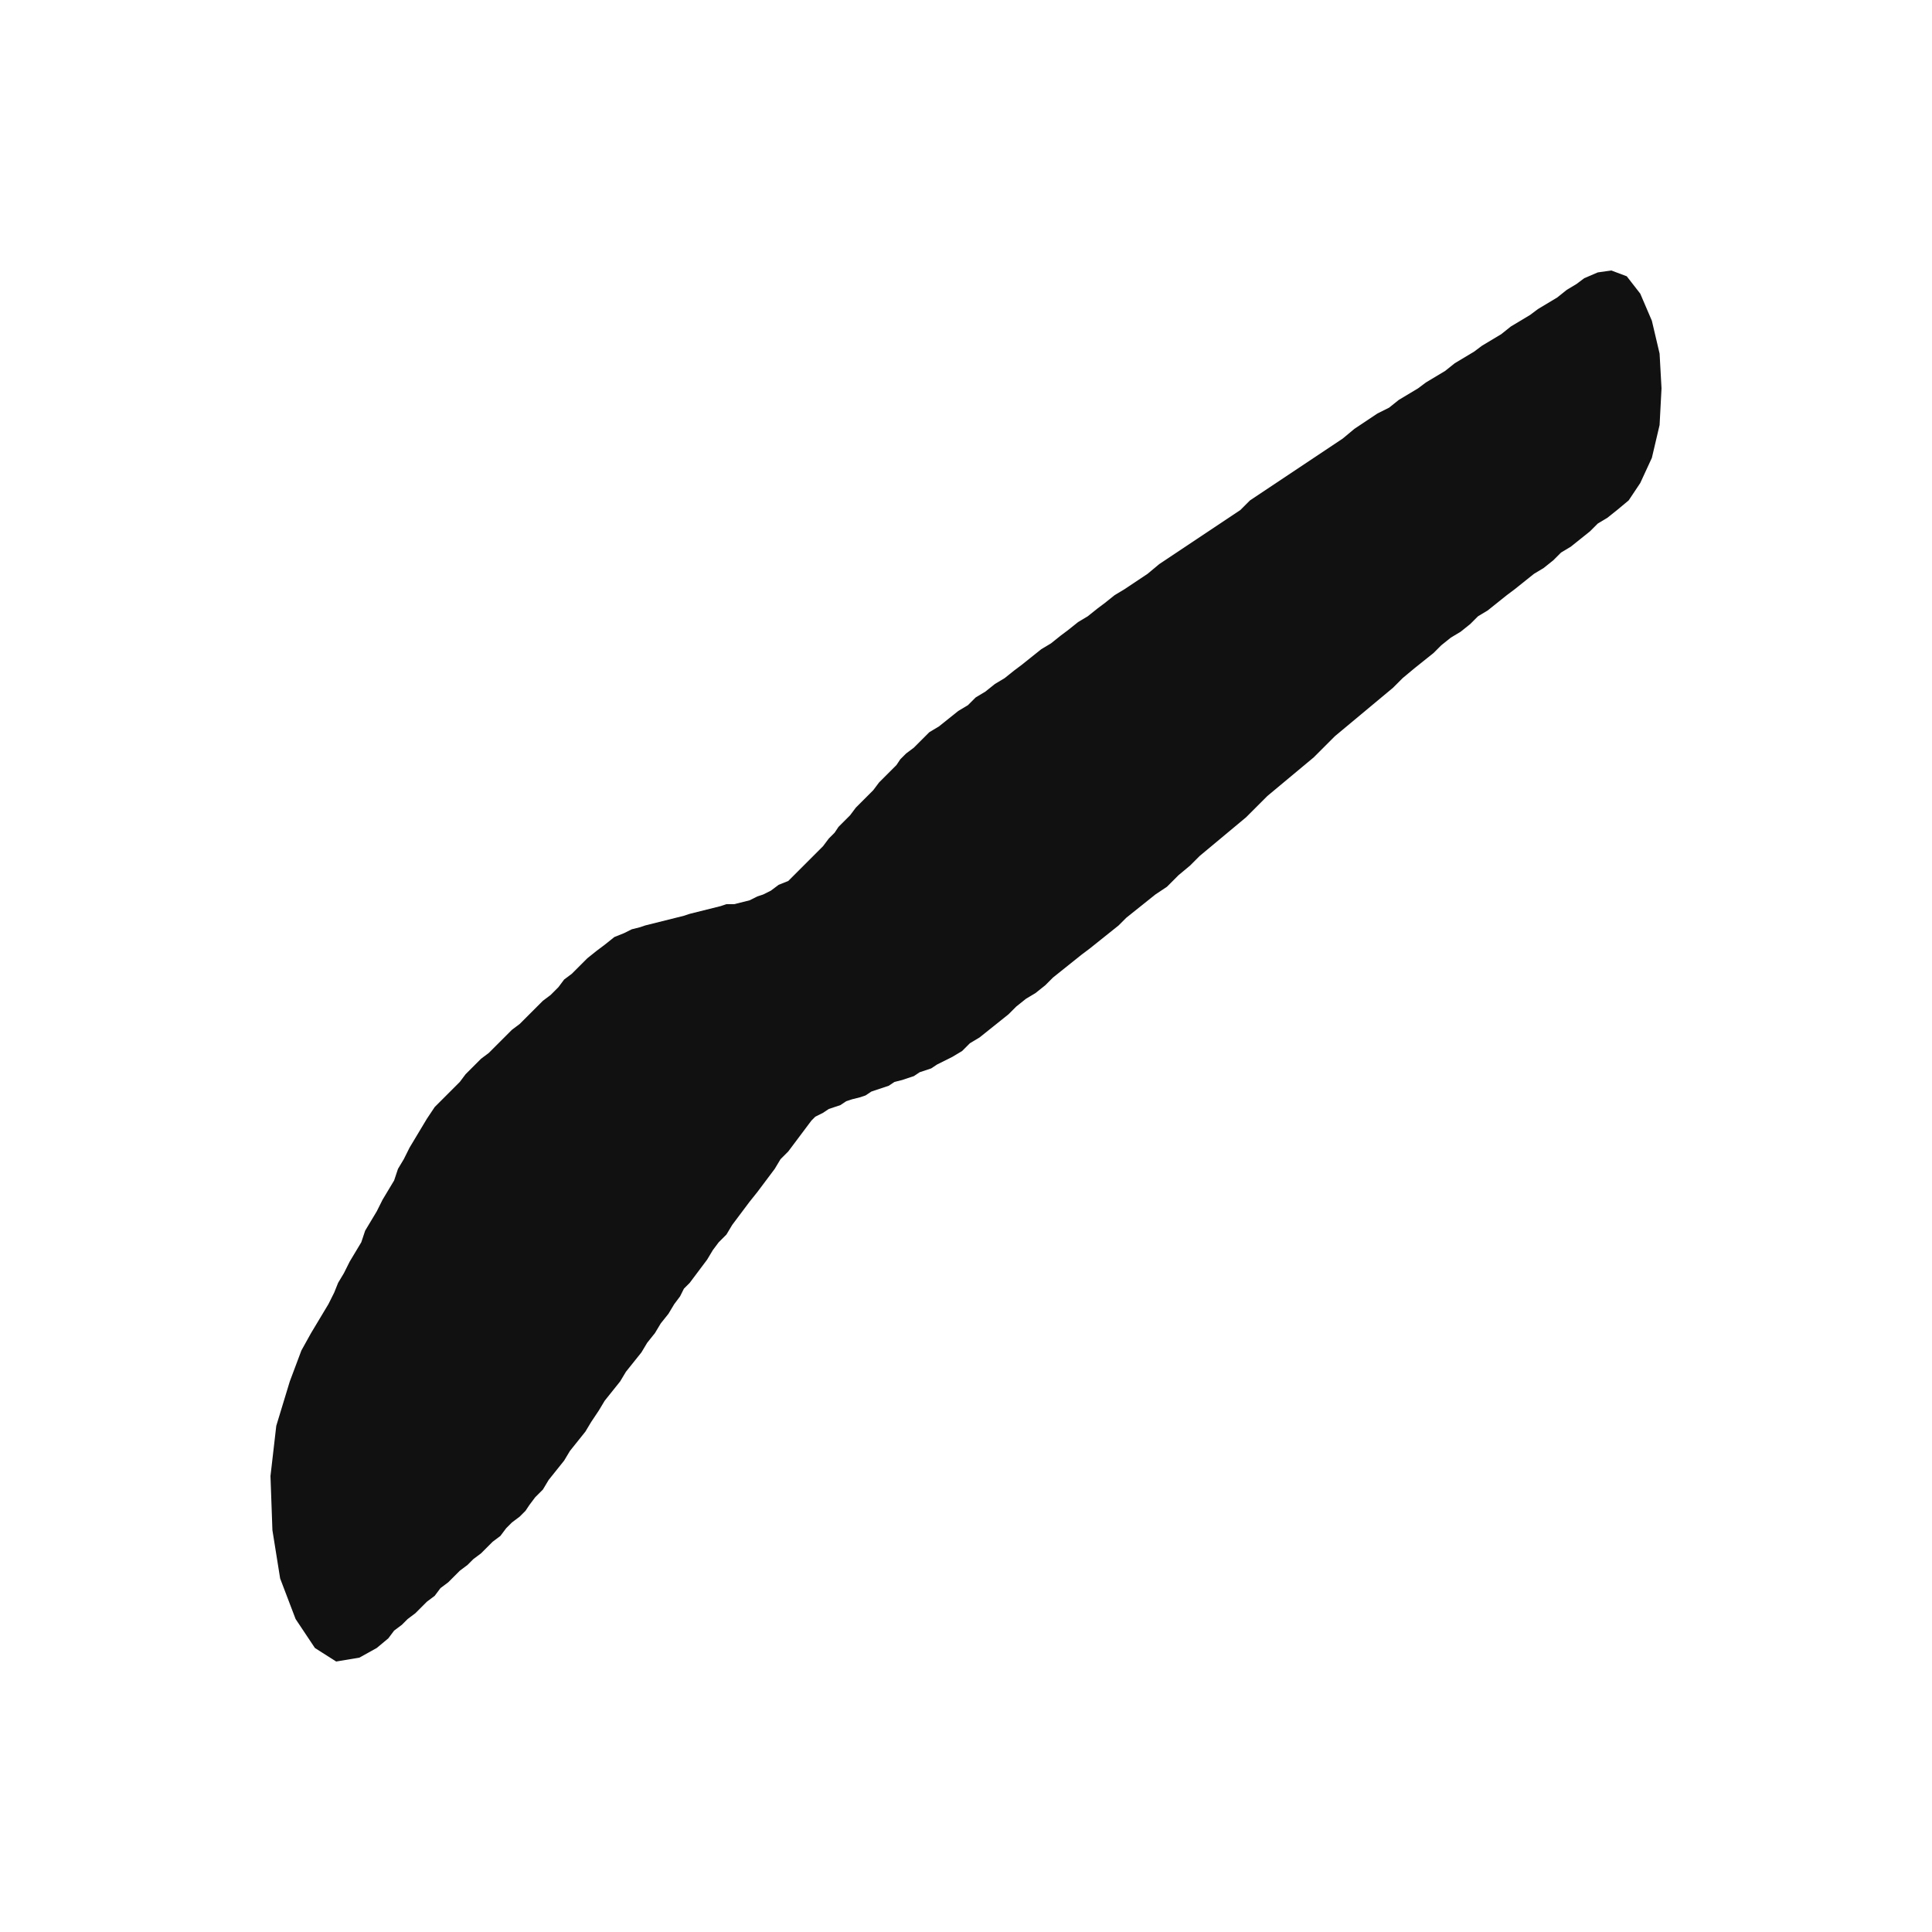
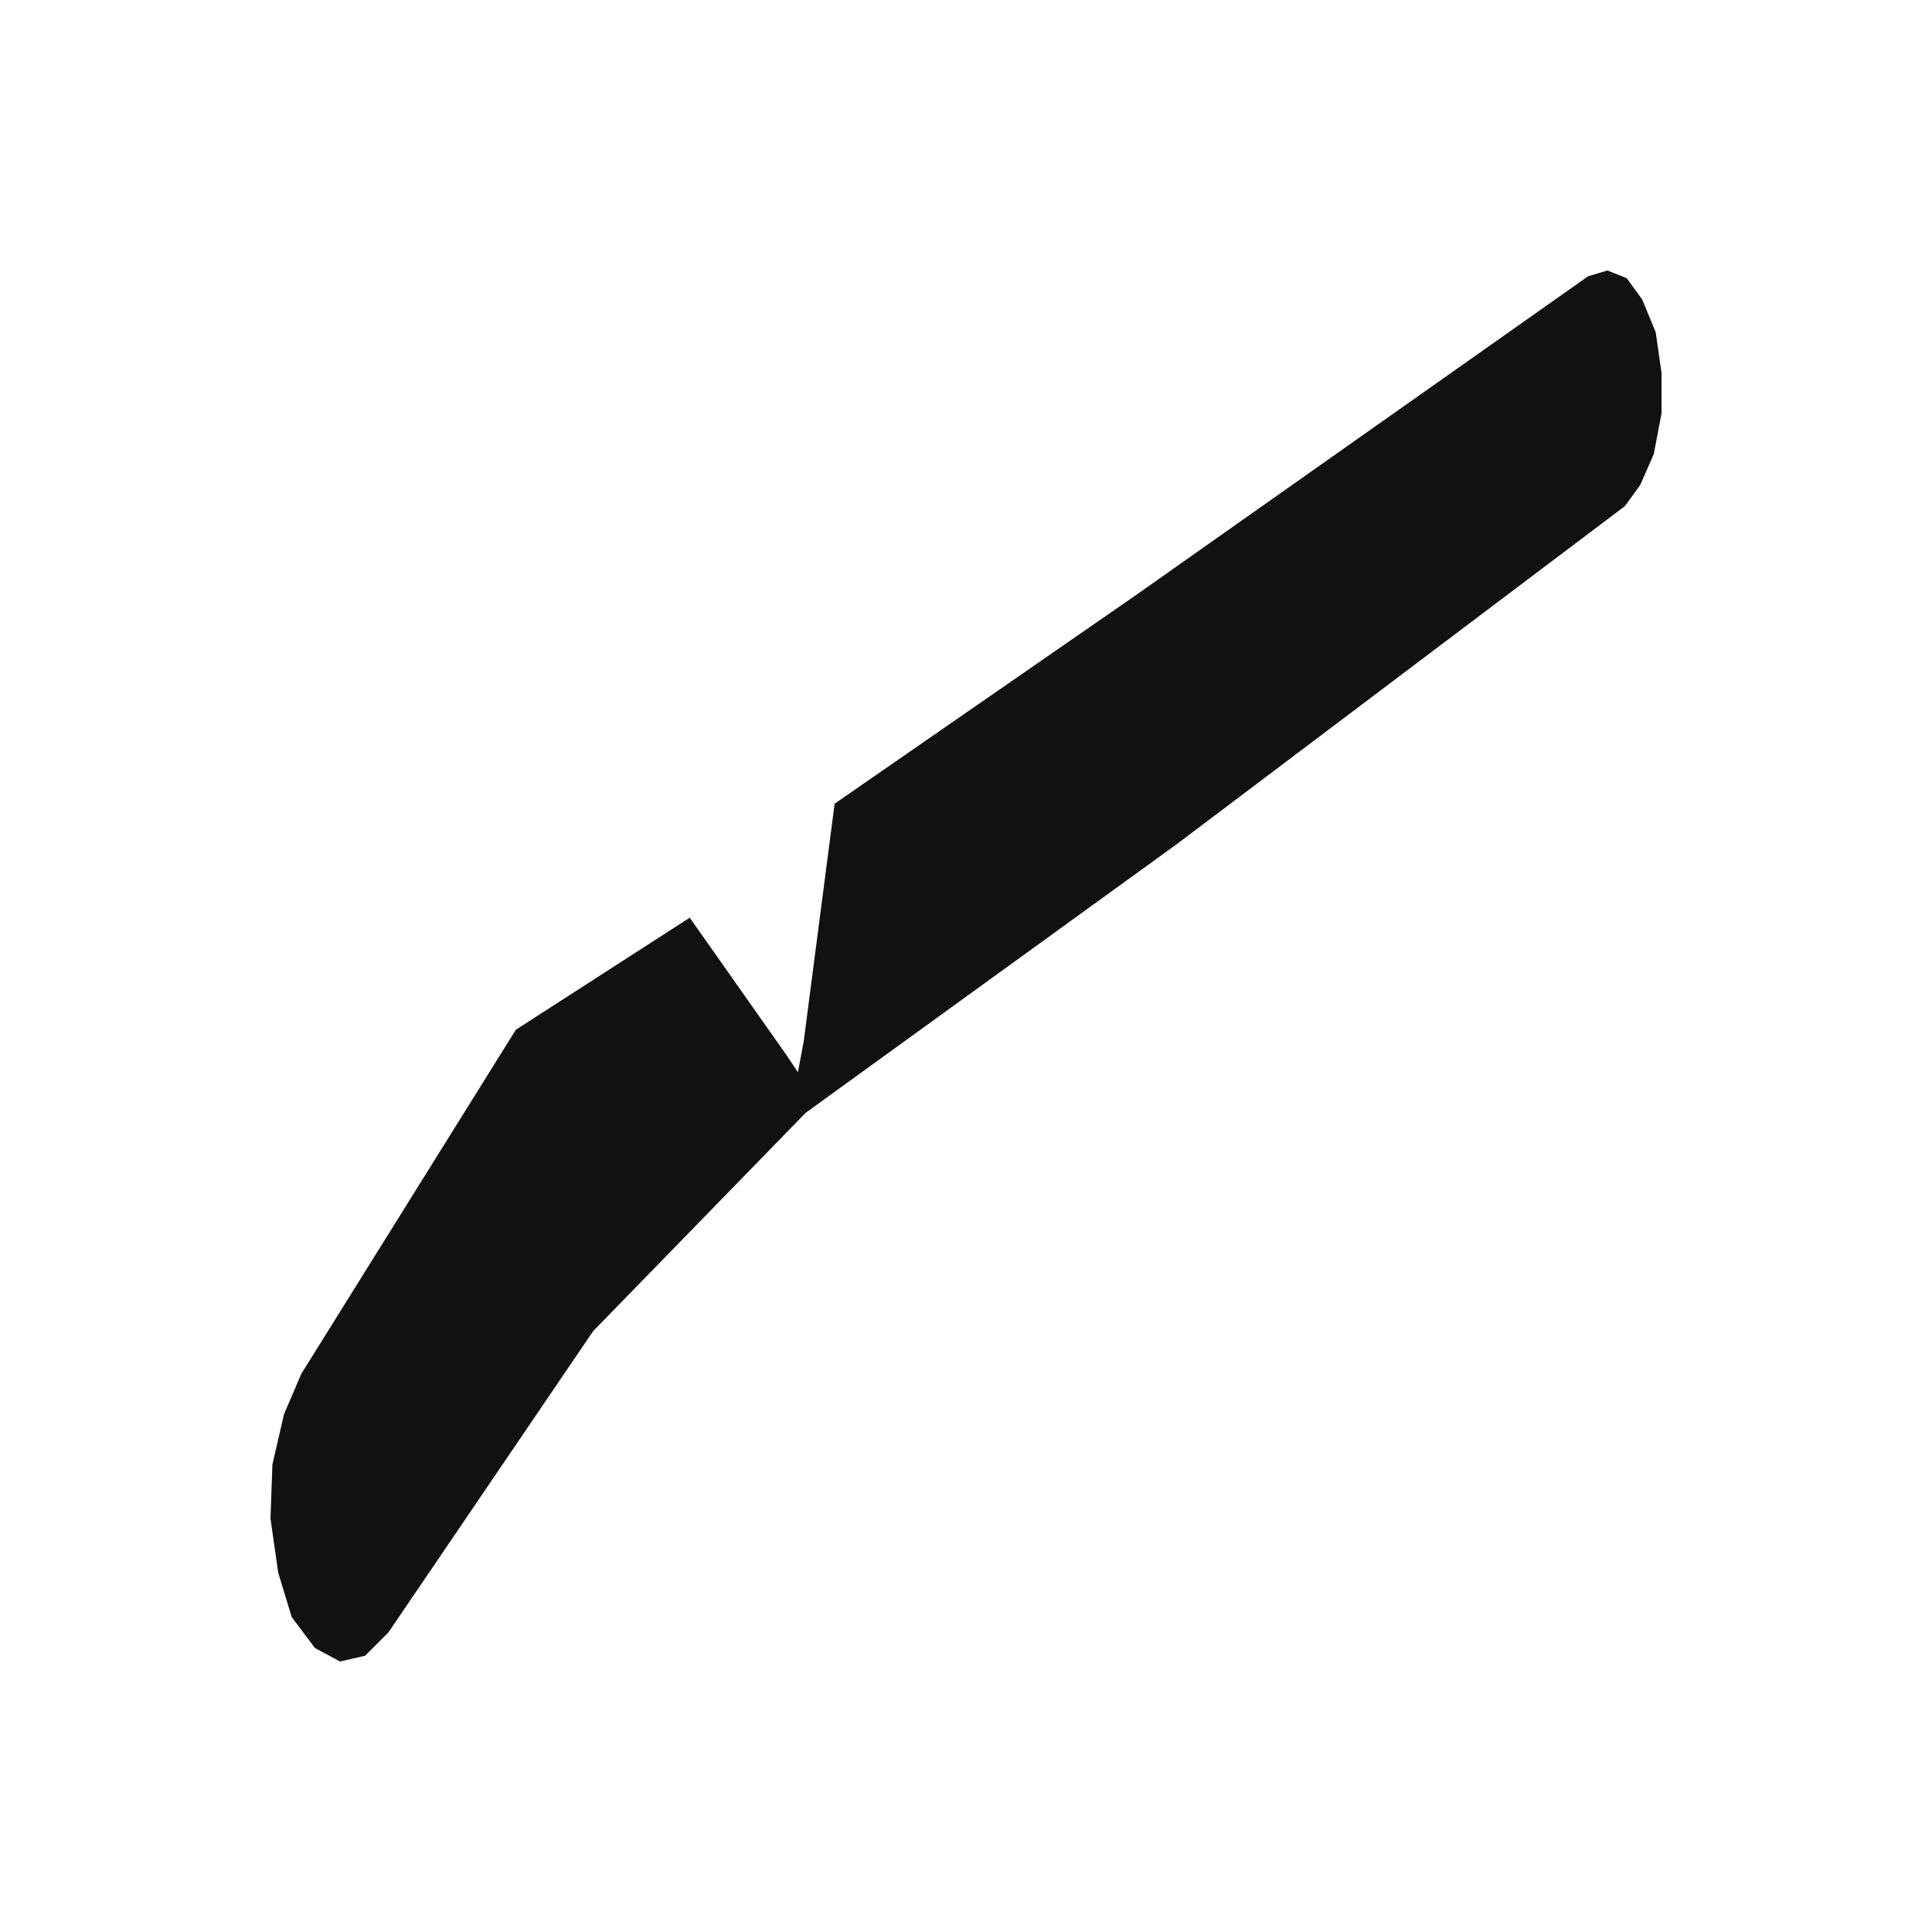
<svg xmlns="http://www.w3.org/2000/svg" viewBox="0 0 1000 1000" width="1000" height="1000">
  <rect width="1000" height="1000" fill="#FFFFFF" />
-   <path fill="#111111" d="M 156.0 699.0 L 161.0 690.0 L 164.0 685.0 L 167.0 680.0 L 170.0 675.0 L 173.0 669.0 L 175.0 664.0 L 178.0 659.0 L 181.0 653.0 L 184.0 648.0 L 187.0 643.0 L 189.0 637.0 L 192.0 632.0 L 195.0 627.0 L 198.0 621.0 L 201.0 616.0 L 204.0 611.0 L 206.0 605.0 L 209.0 600.0 L 212.0 594.0 L 215.0 589.0 L 218.0 584.0 L 221.0 579.0 L 225.0 573.0 L 230.0 568.0 L 234.0 564.0 L 238.0 560.0 L 241.0 556.0 L 245.0 552.0 L 249.0 548.0 L 253.0 545.0 L 257.0 541.0 L 261.0 537.0 L 265.0 533.0 L 269.0 530.0 L 273.0 526.0 L 277.0 522.0 L 281.0 518.0 L 285.0 515.0 L 289.0 511.0 L 292.0 507.0 L 296.0 504.0 L 300.0 500.0 L 304.0 496.0 L 309.0 492.0 L 313.0 489.0 L 318.0 485.0 L 323.0 483.0 L 327.0 481.0 L 331.0 480.0 L 334.0 479.0 L 338.0 478.0 L 342.0 477.0 L 346.0 476.0 L 350.0 475.0 L 354.0 474.0 L 357.0 473.0 L 361.0 472.0 L 365.0 471.0 L 369.0 470.0 L 373.0 469.0 L 376.0 468.0 L 380.0 468.0 L 384.0 467.0 L 388.0 466.0 L 392.0 464.0 L 395.0 463.0 L 399.0 461.0 L 403.0 458.0 L 408.0 456.0 L 411.0 453.0 L 414.0 450.0 L 417.0 447.0 L 420.0 444.0 L 423.0 441.0 L 426.0 438.0 L 429.0 434.0 L 432.0 431.0 L 434.0 428.0 L 437.0 425.0 L 440.0 422.0 L 443.0 418.0 L 446.0 415.0 L 449.0 412.0 L 452.0 409.0 L 455.0 405.0 L 458.0 402.0 L 461.0 399.0 L 464.0 396.0 L 466.0 393.0 L 469.0 390.0 L 473.0 387.0 L 477.0 383.0 L 481.0 379.0 L 486.0 376.0 L 491.0 372.0 L 496.0 368.0 L 501.0 365.0 L 505.0 361.0 L 510.0 358.0 L 515.0 354.0 L 520.0 351.0 L 525.0 347.0 L 529.0 344.0 L 534.0 340.0 L 539.0 336.0 L 544.0 333.0 L 549.0 329.0 L 553.0 326.0 L 558.0 322.0 L 563.0 319.0 L 568.0 315.0 L 572.0 312.0 L 577.0 308.0 L 582.0 305.0 L 588.0 301.0 L 594.0 297.0 L 600.0 292.0 L 606.0 288.0 L 612.0 284.0 L 618.0 280.0 L 624.0 276.0 L 630.0 272.0 L 636.0 268.0 L 642.0 264.0 L 647.0 259.0 L 653.0 255.0 L 659.0 251.0 L 665.0 247.0 L 671.0 243.0 L 677.0 239.0 L 683.0 235.0 L 689.0 231.0 L 695.0 227.0 L 701.0 222.0 L 707.0 218.0 L 713.0 214.0 L 719.0 211.0 L 724.0 207.0 L 729.0 204.0 L 734.0 201.0 L 738.0 198.0 L 743.0 195.0 L 748.0 192.0 L 753.0 188.0 L 758.0 185.0 L 763.0 182.0 L 767.0 179.0 L 772.0 176.0 L 777.0 173.0 L 782.0 169.0 L 787.0 166.0 L 792.0 163.0 L 796.0 160.0 L 801.0 157.0 L 806.0 154.0 L 811.0 150.0 L 816.0 147.0 L 820.0 144.0 L 827.0 141.0 L 834.0 140.0 L 842.0 143.0 L 849.0 152.0 L 855.0 166.0 L 859.0 183.0 L 860.0 201.0 L 859.0 220.0 L 855.0 237.0 L 849.0 250.0 L 843.0 259.0 L 837.0 264.0 L 832.0 268.0 L 827.0 271.0 L 823.0 275.0 L 818.0 279.0 L 813.0 283.0 L 808.0 286.0 L 804.0 290.0 L 799.0 294.0 L 794.0 297.0 L 789.0 301.0 L 784.0 305.0 L 780.0 308.0 L 775.0 312.0 L 770.0 316.0 L 765.0 319.0 L 761.0 323.0 L 756.0 327.0 L 751.0 330.0 L 746.0 334.0 L 742.0 338.0 L 737.0 342.0 L 732.0 346.0 L 726.0 351.0 L 721.0 356.0 L 715.0 361.0 L 709.0 366.0 L 703.0 371.0 L 697.0 376.0 L 691.0 381.0 L 686.0 386.0 L 680.0 392.0 L 674.0 397.0 L 668.0 402.0 L 662.0 407.0 L 656.0 412.0 L 651.0 417.0 L 645.0 423.0 L 639.0 428.0 L 633.0 433.0 L 627.0 438.0 L 621.0 443.0 L 616.0 448.0 L 610.0 453.0 L 604.0 459.0 L 598.0 463.0 L 593.0 467.0 L 588.0 471.0 L 583.0 475.0 L 579.0 479.0 L 574.0 483.0 L 569.0 487.0 L 564.0 491.0 L 560.0 494.0 L 555.0 498.0 L 550.0 502.0 L 545.0 506.0 L 541.0 510.0 L 536.0 514.0 L 531.0 517.0 L 526.0 521.0 L 522.0 525.0 L 517.0 529.0 L 512.0 533.0 L 507.0 537.0 L 502.0 540.0 L 498.0 544.0 L 493.0 547.0 L 489.0 549.0 L 485.0 551.0 L 482.0 553.0 L 479.0 554.0 L 476.0 555.0 L 473.0 557.0 L 470.0 558.0 L 467.0 559.0 L 463.0 560.0 L 460.0 562.0 L 457.0 563.0 L 454.0 564.0 L 451.0 565.0 L 448.0 567.0 L 445.0 568.0 L 441.0 569.0 L 438.0 570.0 L 435.0 572.0 L 432.0 573.0 L 429.0 574.0 L 426.0 576.0 L 424.0 577.0 L 422.0 578.0 L 420.0 580.0 L 417.0 584.0 L 414.0 588.0 L 411.0 592.0 L 408.0 596.0 L 404.0 600.0 L 401.0 605.0 L 398.0 609.0 L 395.0 613.0 L 392.0 617.0 L 388.0 622.0 L 385.0 626.0 L 382.0 630.0 L 379.0 634.0 L 376.0 639.0 L 372.0 643.0 L 369.0 647.0 L 366.0 652.0 L 363.0 656.0 L 360.0 660.0 L 357.0 664.0 L 354.0 667.0 L 352.0 671.0 L 349.0 675.0 L 346.0 680.0 L 342.0 685.0 L 339.0 690.0 L 335.0 695.0 L 332.0 700.0 L 328.0 705.0 L 324.0 710.0 L 321.0 715.0 L 317.0 720.0 L 313.0 725.0 L 310.0 730.0 L 306.0 736.0 L 303.0 741.0 L 299.0 746.0 L 295.0 751.0 L 292.0 756.0 L 288.0 761.0 L 284.0 766.0 L 281.0 771.0 L 277.0 775.0 L 274.0 779.0 L 272.0 782.0 L 269.0 785.0 L 265.0 788.0 L 262.0 791.0 L 259.0 795.0 L 255.0 798.0 L 252.0 801.0 L 249.0 804.0 L 245.0 807.0 L 242.0 810.0 L 238.0 813.0 L 235.0 816.0 L 232.0 819.0 L 228.0 822.0 L 225.0 826.0 L 221.0 829.0 L 218.0 832.0 L 215.0 835.0 L 211.0 838.0 L 208.0 841.0 L 204.0 844.0 L 201.0 848.0 L 195.0 853.0 L 186.0 858.0 L 174.0 860.0 L 163.0 853.0 L 153.0 838.0 L 145.0 817.0 L 141.0 792.0 L 140.0 764.0 L 143.0 738.0 L 150.0 715.0 Z" />
+   <path fill="#111111" fill-rule="evenodd" d="M 156.0 711.0 L 267.0 533.0 L 357.0 475.0 L 407.0 546.0 L 413.0 555.0 L 416.0 539.0 L 432.0 416.0 L 588.0 308.0 L 822.0 143.0 L 832.0 140.0 L 842.0 144.0 L 850.0 155.0 L 857.0 172.0 L 860.0 193.0 L 860.0 214.0 L 856.0 235.0 L 849.0 251.0 L 841.0 262.0 L 609.0 437.0 L 417.0 576.0 L 307.0 689.0 L 201.0 845.0 L 189.0 857.0 L 176.0 860.0 L 163.0 853.0 L 151.0 837.0 L 144.0 814.0 L 140.0 786.0 L 141.0 758.0 L 147.0 732.0 Z" />
</svg>
